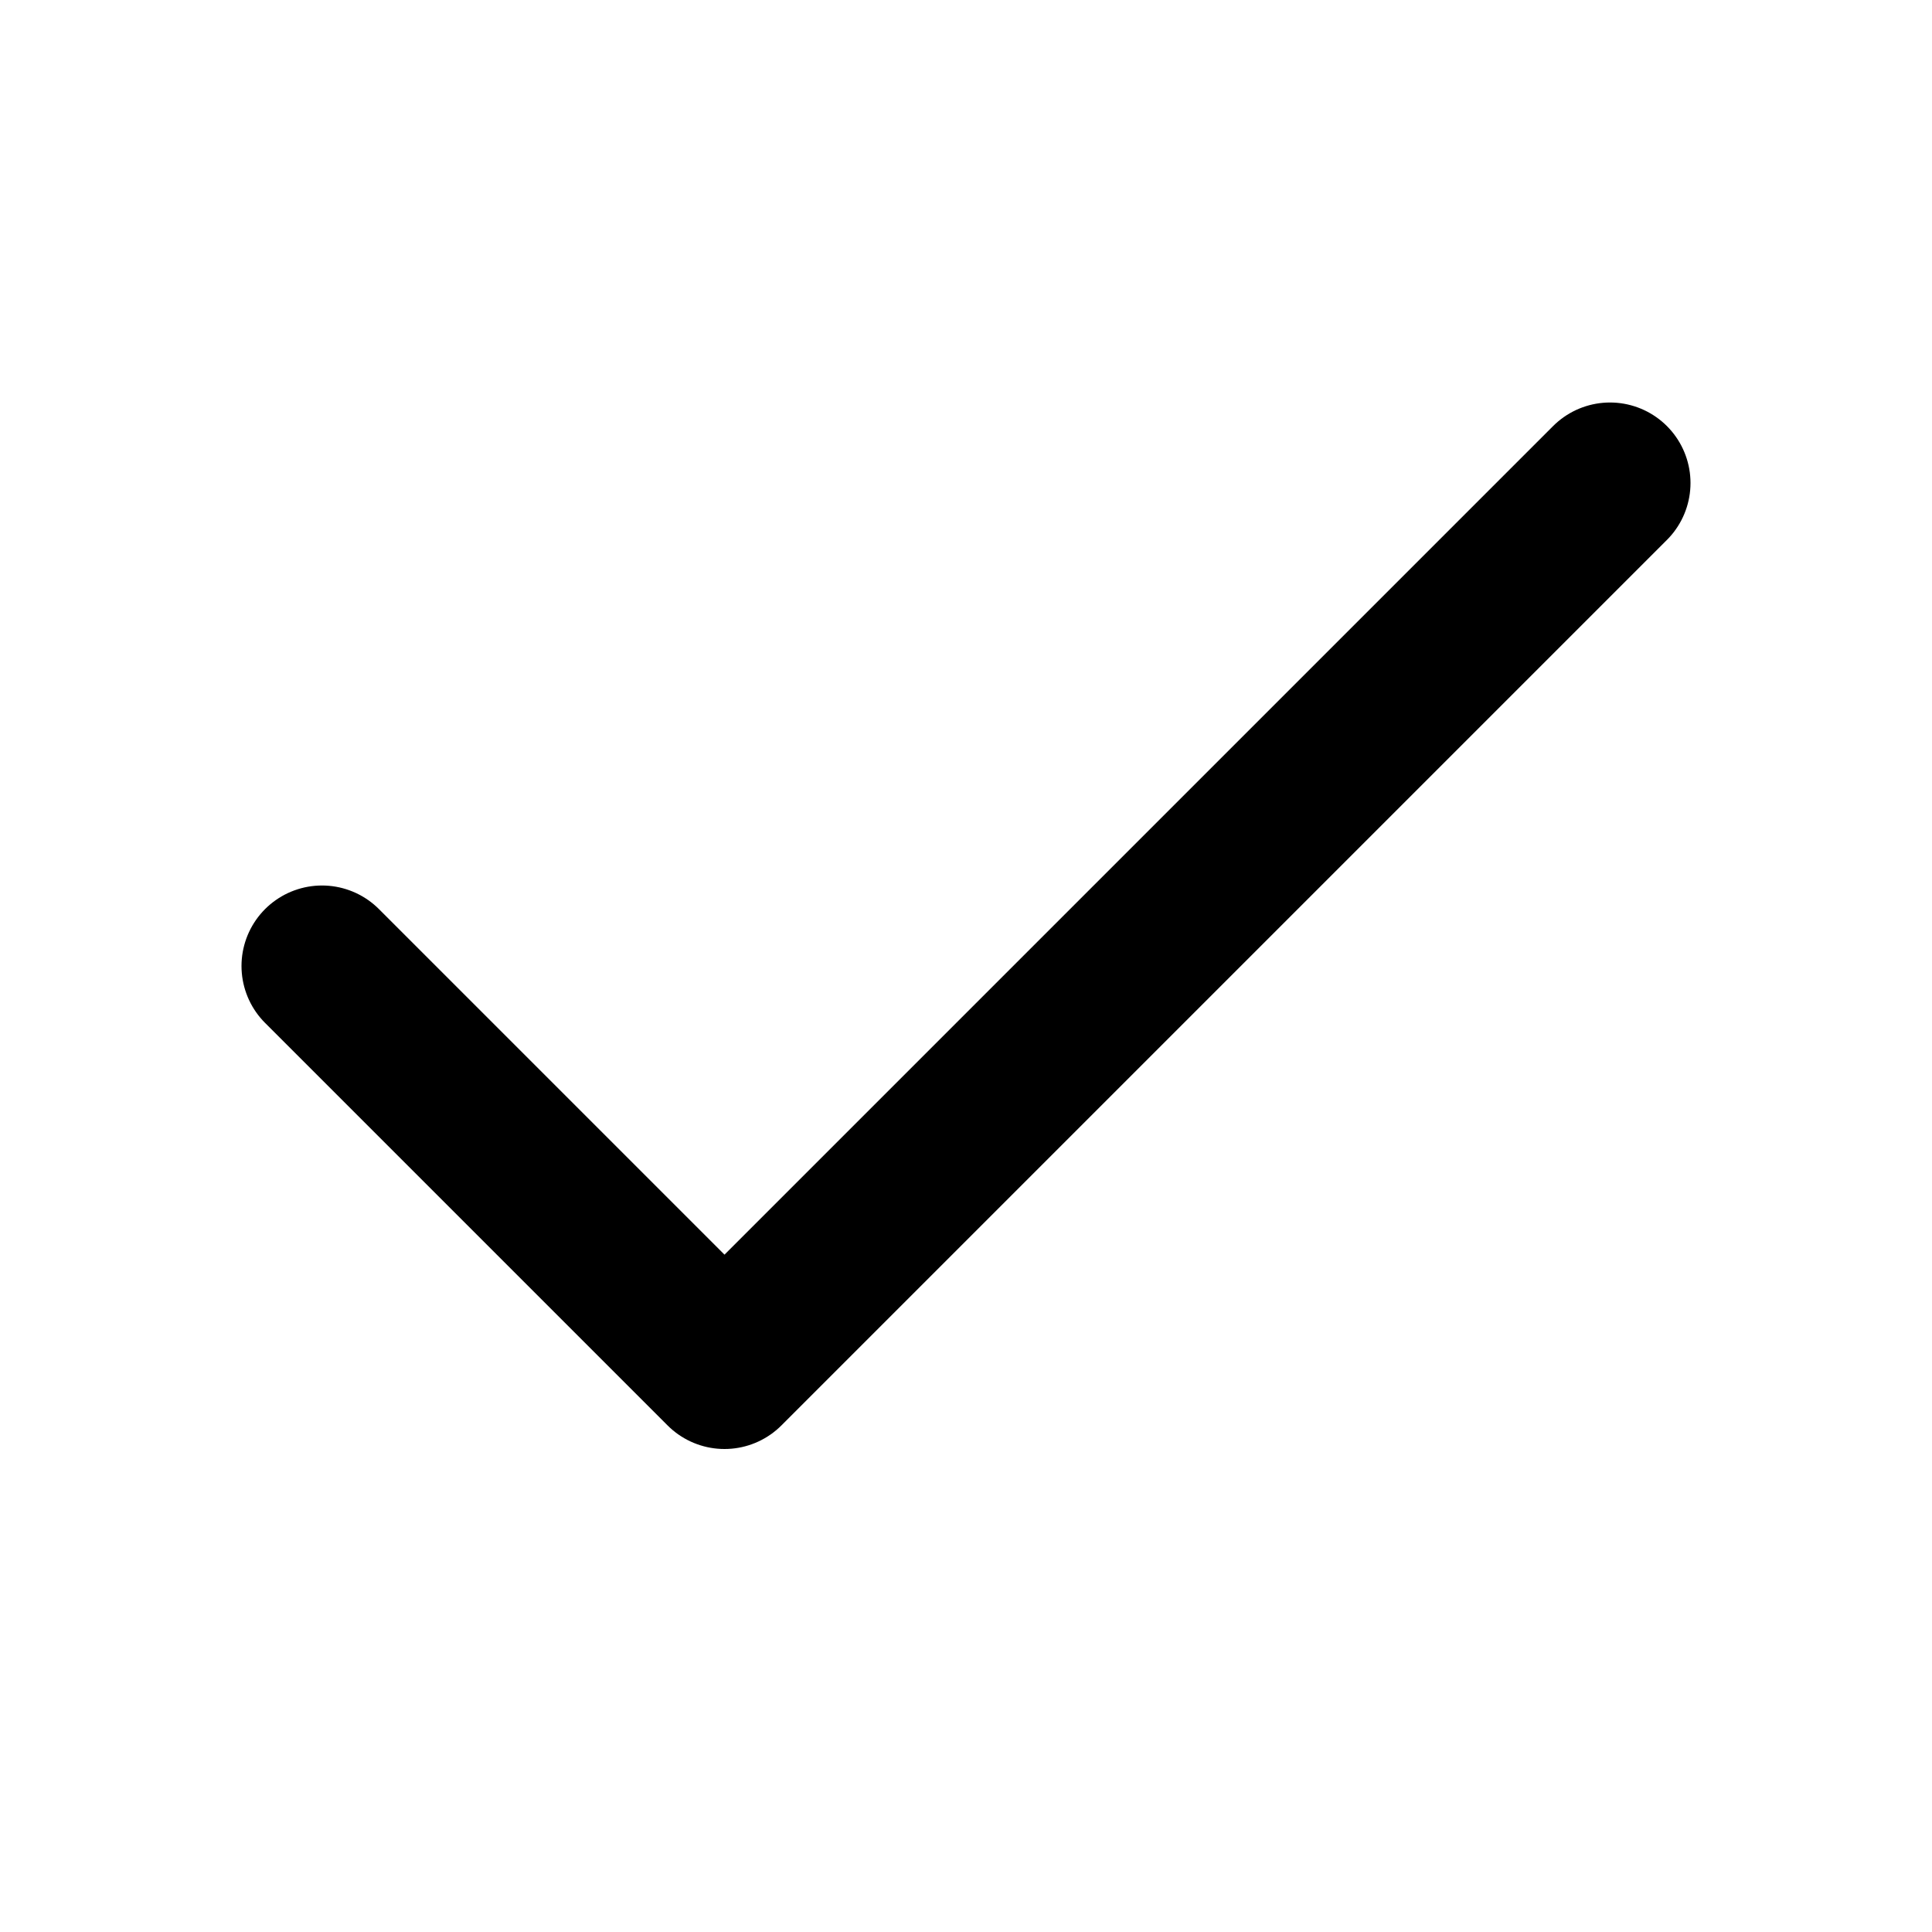
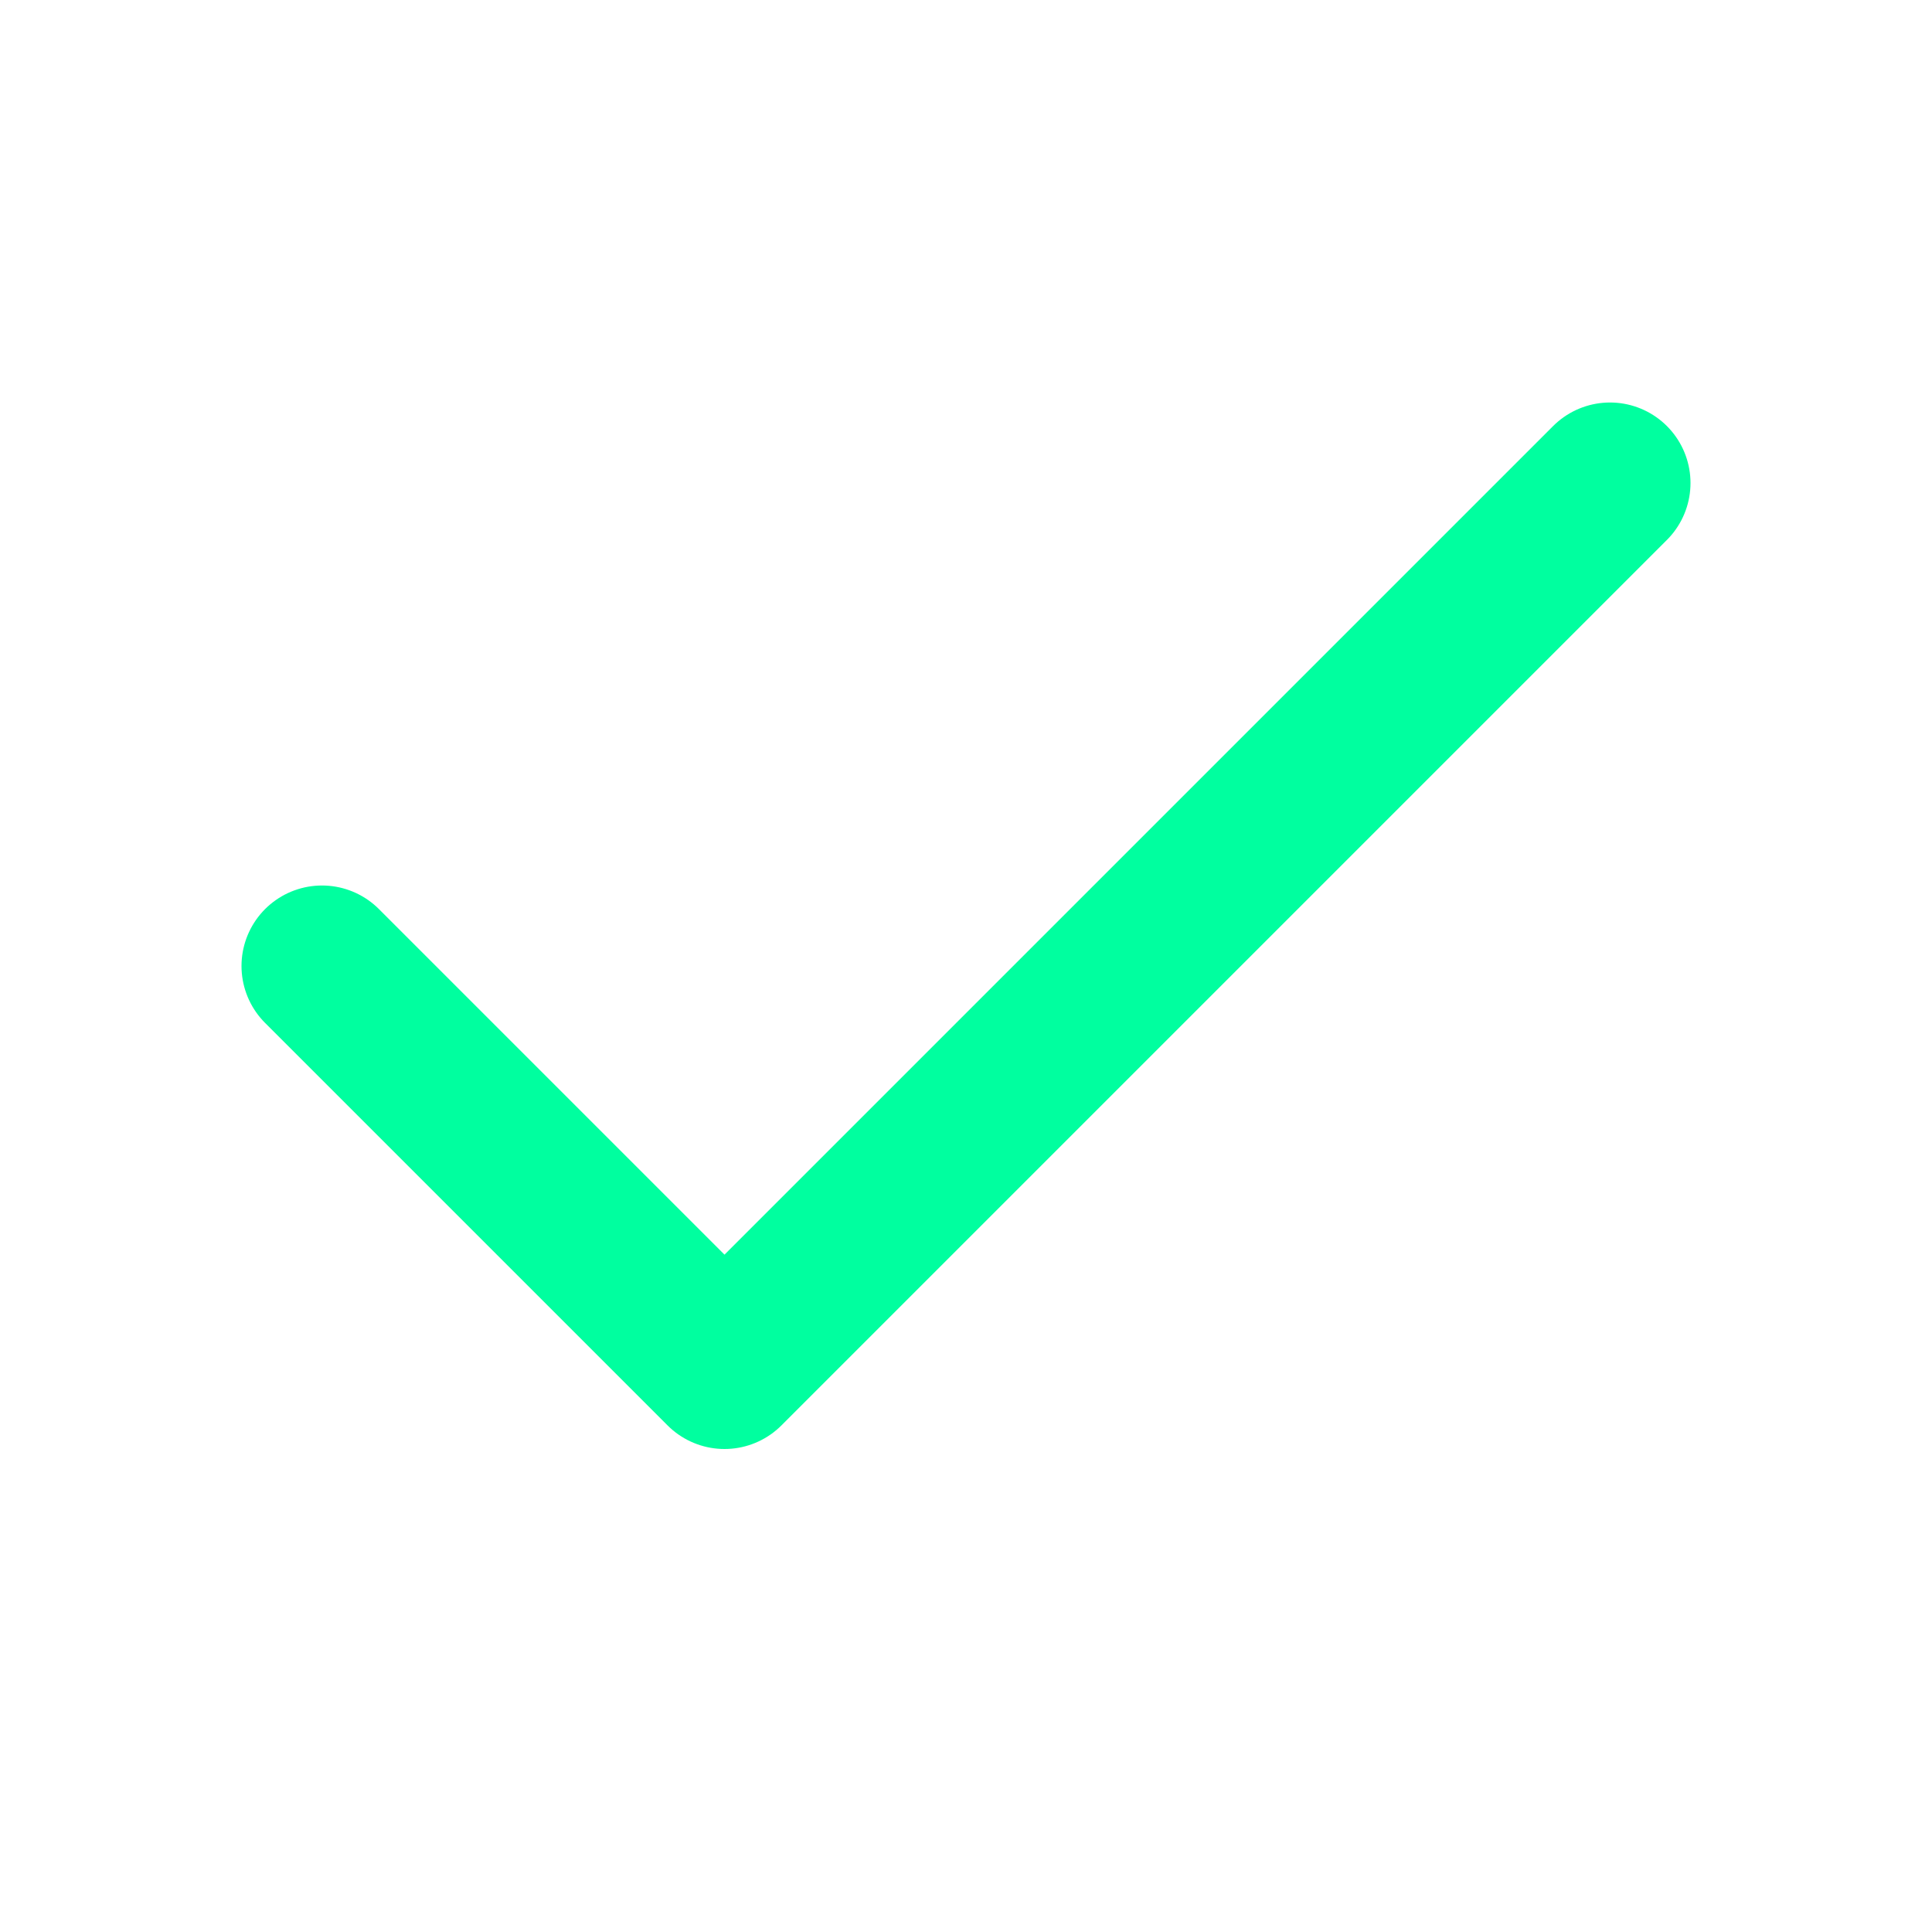
<svg xmlns="http://www.w3.org/2000/svg" width="256" height="256" viewBox="0 0 24 24">
  <rect x="0" y="0" width="24" height="24" rx="8" fill="none" />
-   <svg viewBox="0 0 24 24" fill="#000000" x="0" y="0" width="24" height="24">
-     <path fill="none" stroke="#000000" stroke-linecap="round" stroke-linejoin="round" stroke-width="2" d="M20 6L9 17l-5-5" />
+   <svg viewBox="0 0 24 24" fill="none" x="0" y="0" width="24" height="24">
+     <path fill="none" stroke="#00ff9f" stroke-linecap="round" stroke-linejoin="round" stroke-width="2" d="M20 6L9 17l-5-5" />
  </svg>
</svg>
